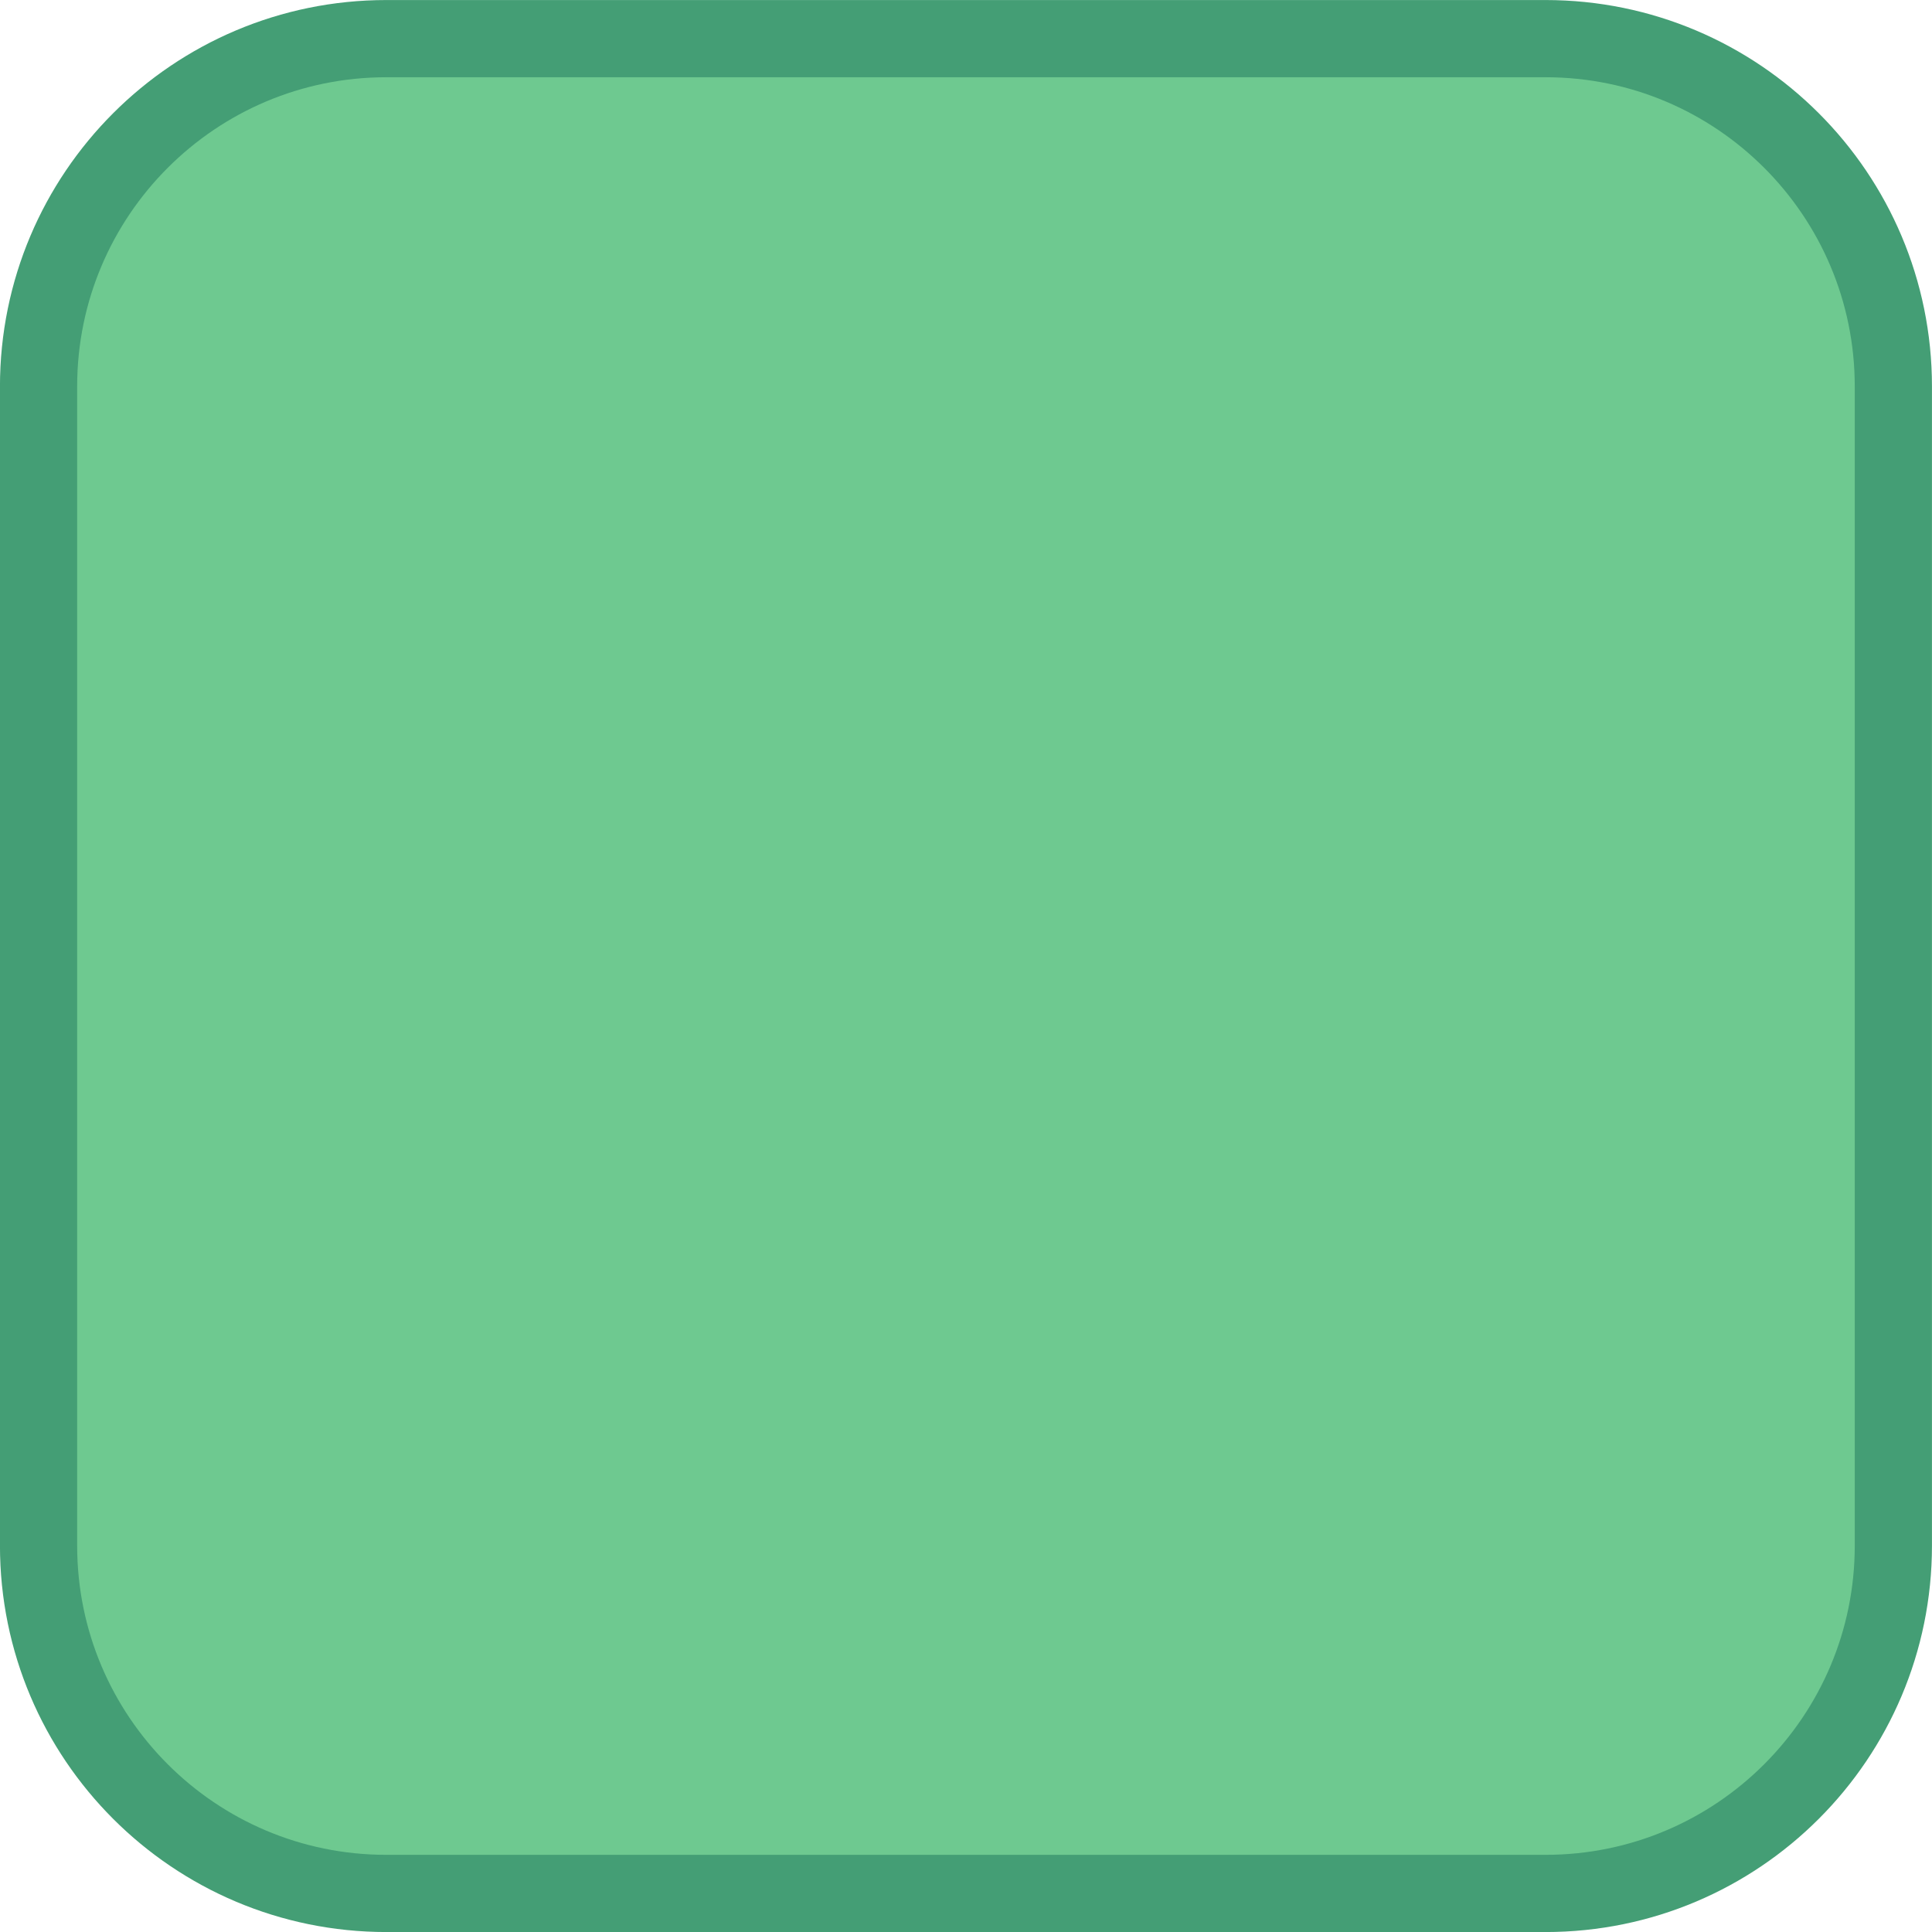
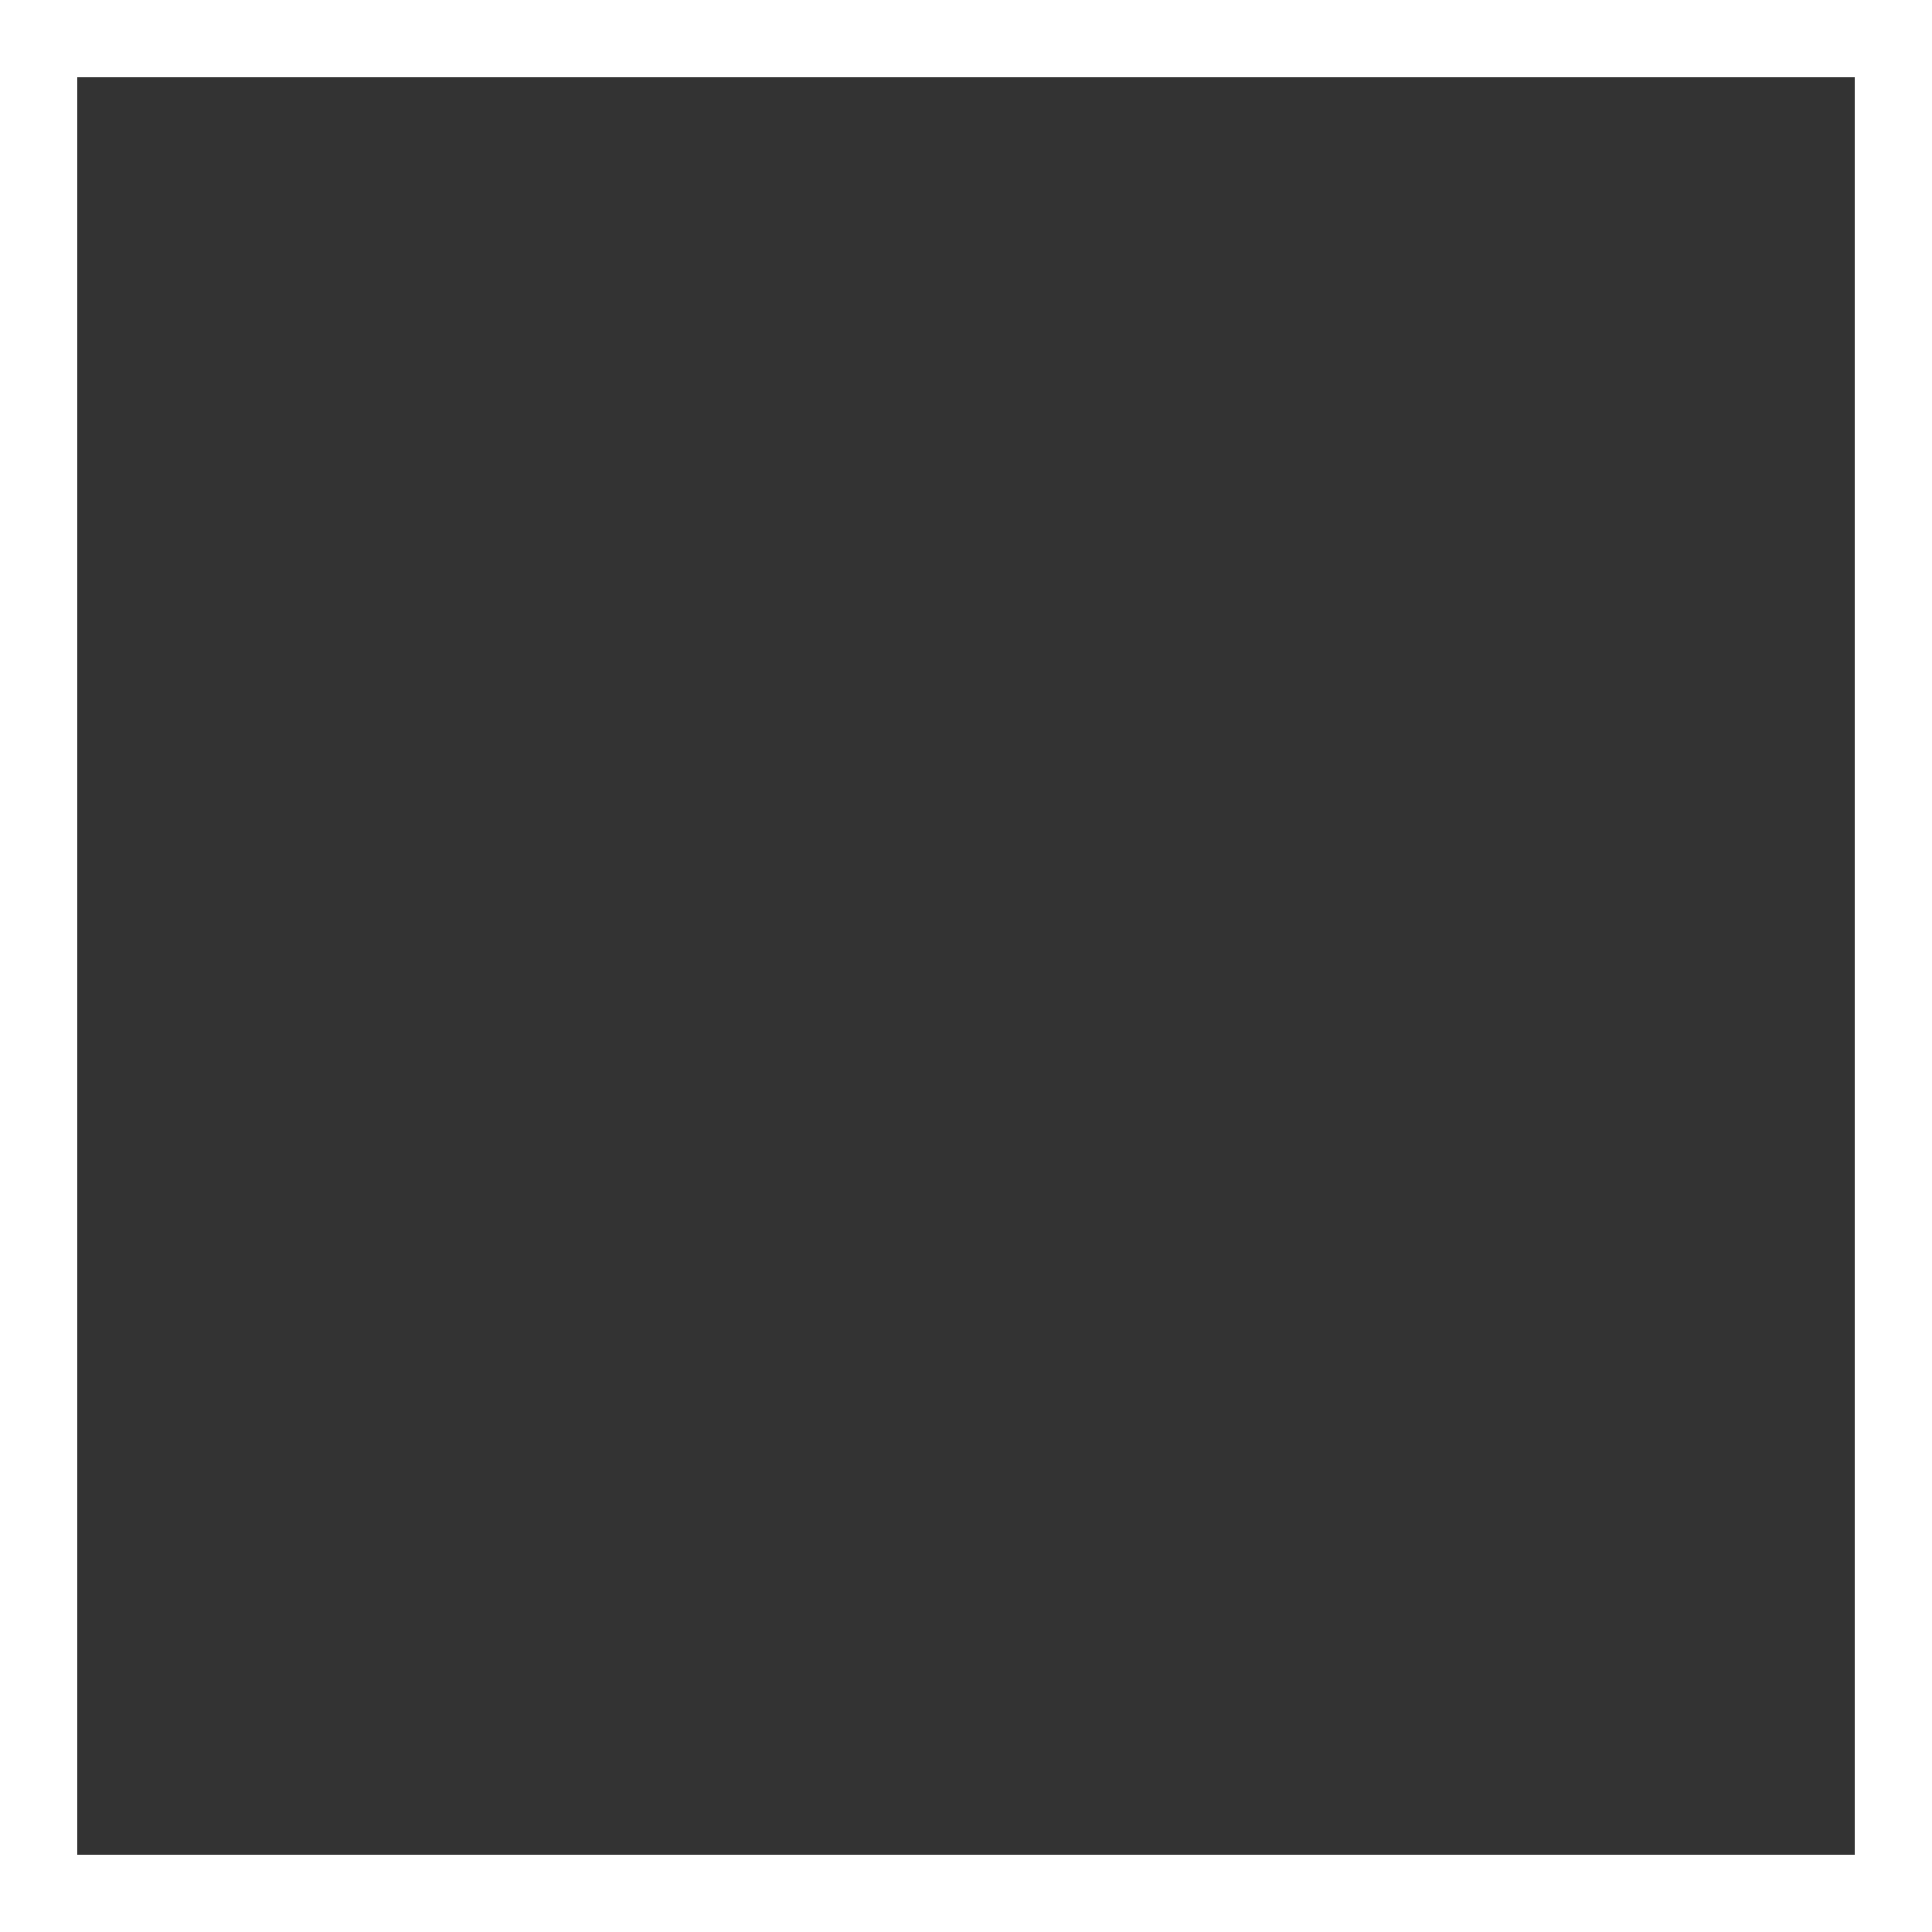
- <svg xmlns="http://www.w3.org/2000/svg" width="25" height="25" viewBox="0 0 25 25" id="svg2" version="1.1">
-   <defs id="defs4" />
+ <svg xmlns="http://www.w3.org/2000/svg" width="25" height="25" viewBox="0 0 25 25" id="svg5653" version="1.1">
+   <defs id="defs5655" />
  <g id="layer1" transform="translate(0,-1027.362)">
-     <rect style="fill:#6ec990;fill-opacity:1;fill-rule:evenodd;stroke:#449e75;stroke-width:0.999;stroke-linecap:butt;stroke-linejoin:bevel;stroke-miterlimit:4;stroke-dasharray:none;stroke-opacity:1" id="rect3336" width="24.001" height="24.001" x="0.499" y="1027.862" ry="4.501" />
+     <rect style="fill:#333333;fill-opacity:1;stroke:none;stroke-width:1;stroke-linecap:butt;stroke-linejoin:bevel;stroke-miterlimit:1.2;stroke-dasharray:none;stroke-opacity:1" id="rect6248" width="23" height="23" x="1" y="1028.362" />
  </g>
</svg>
